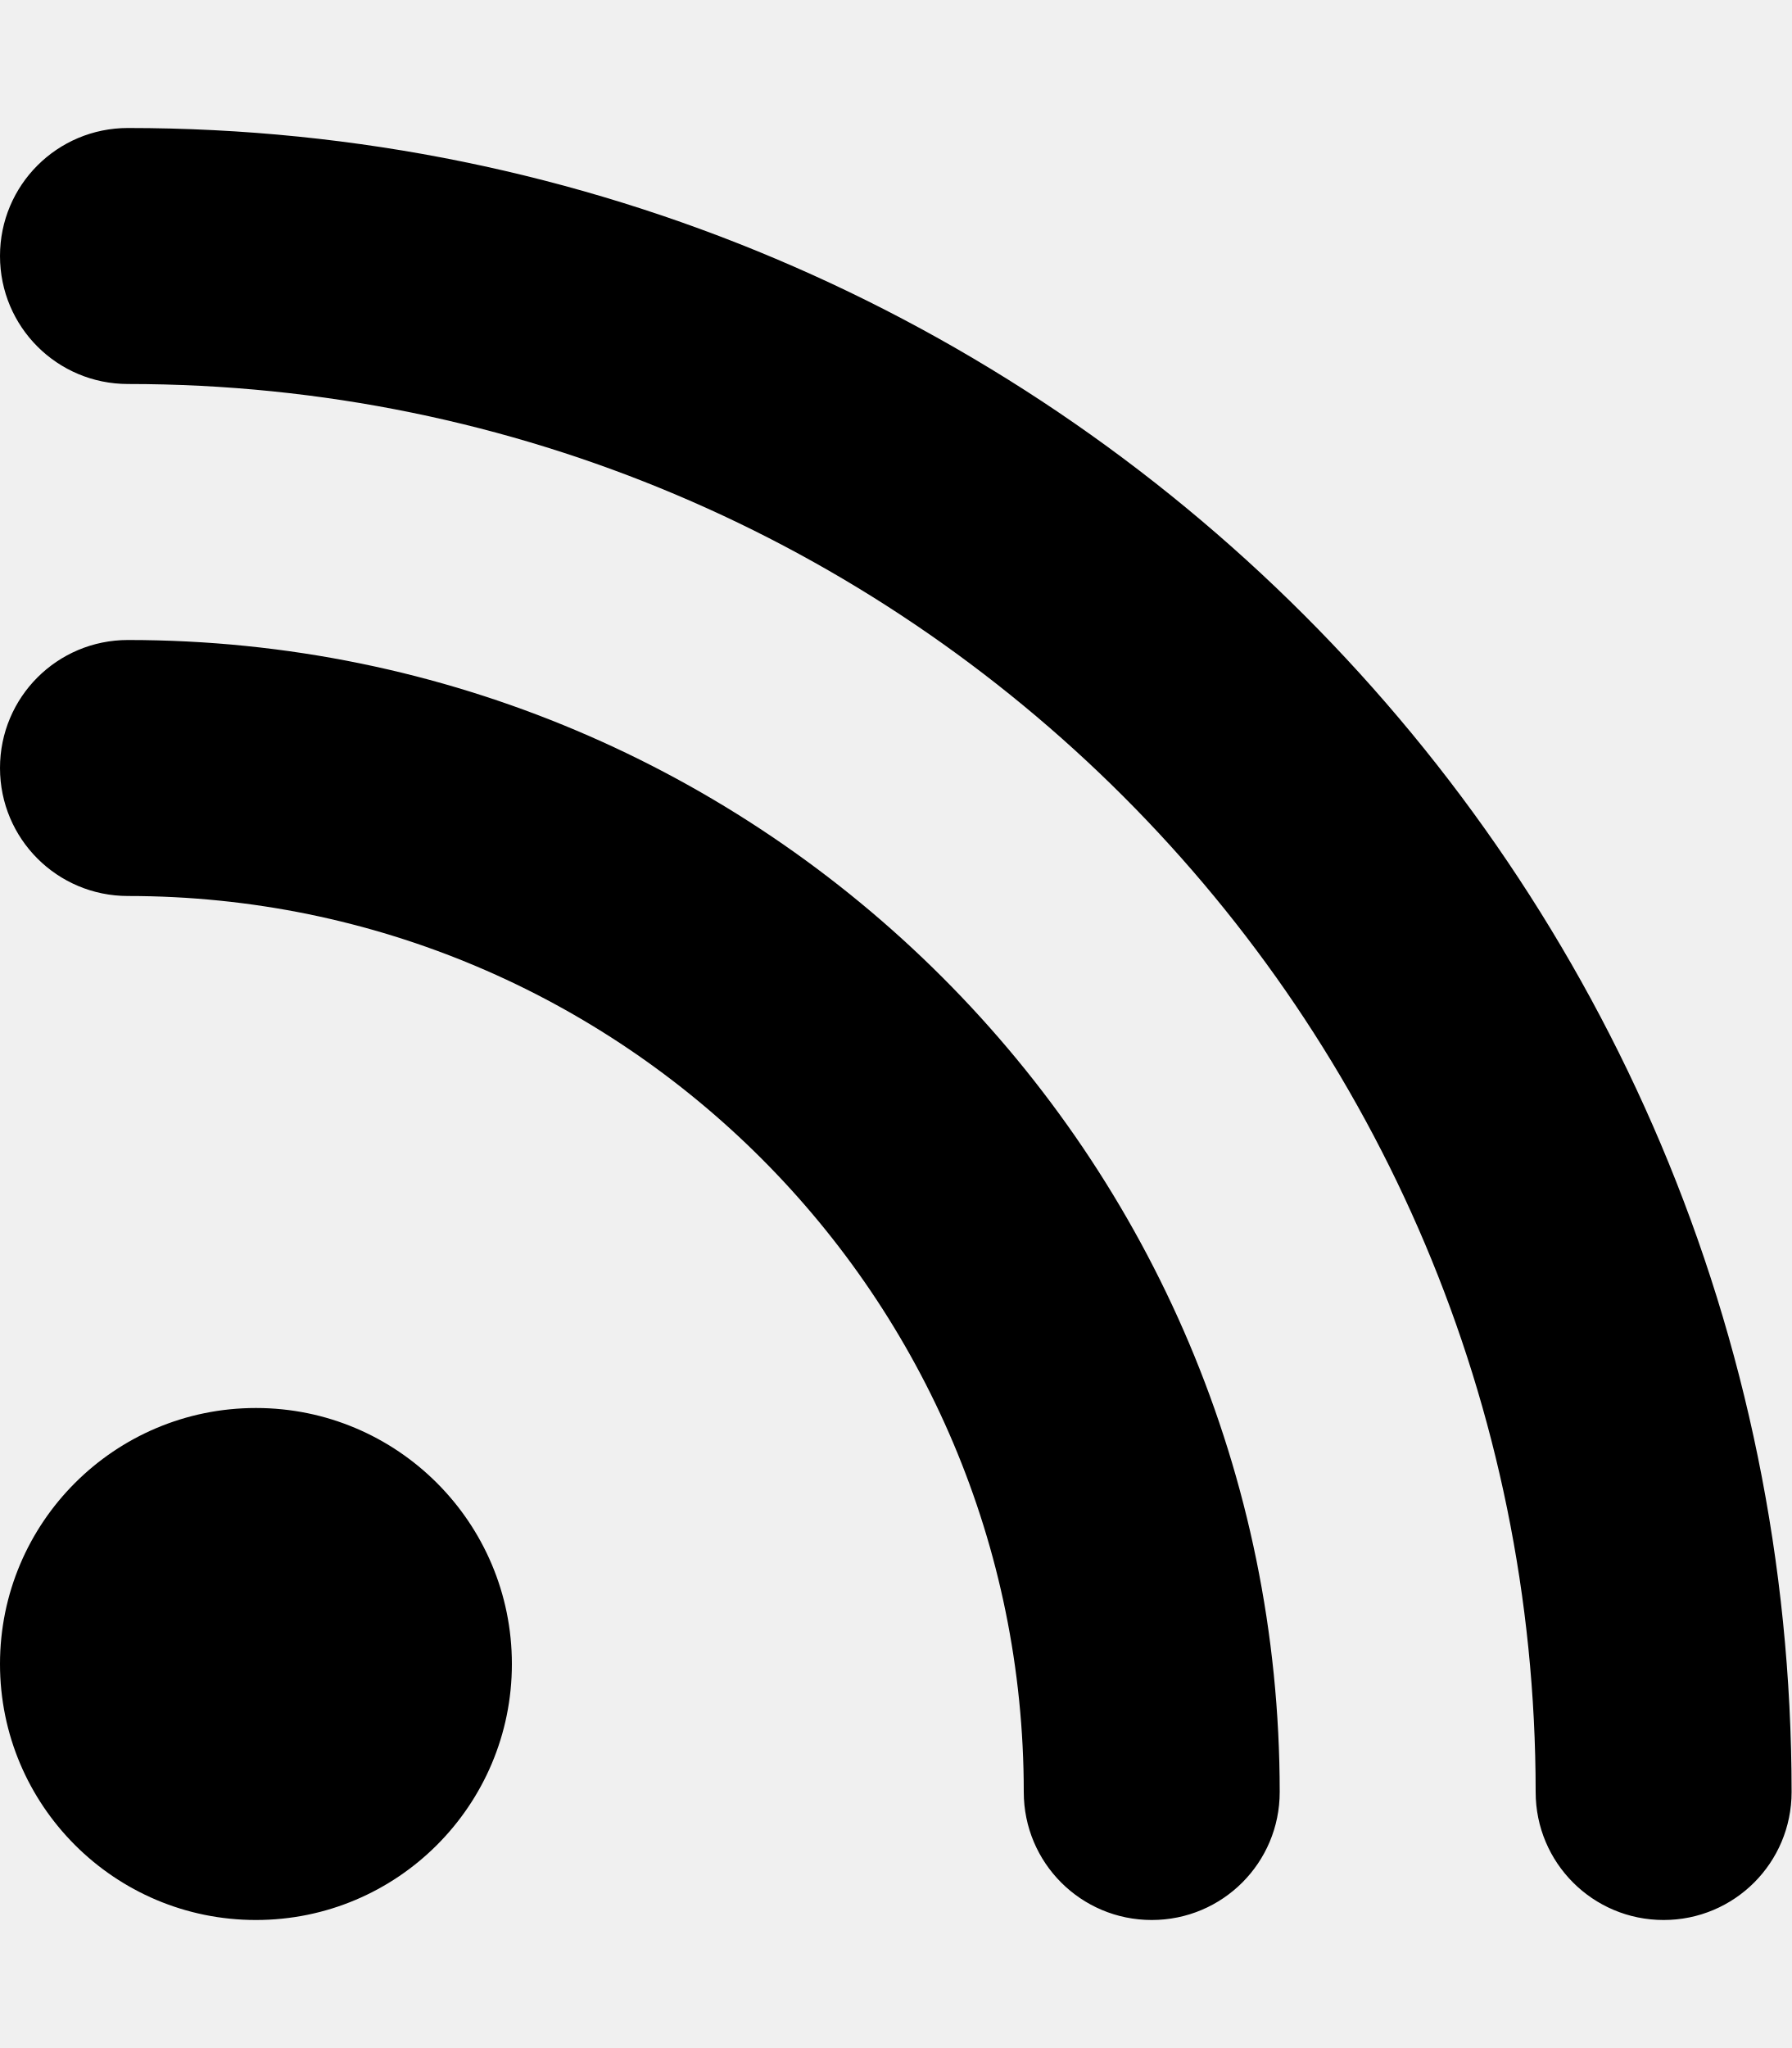
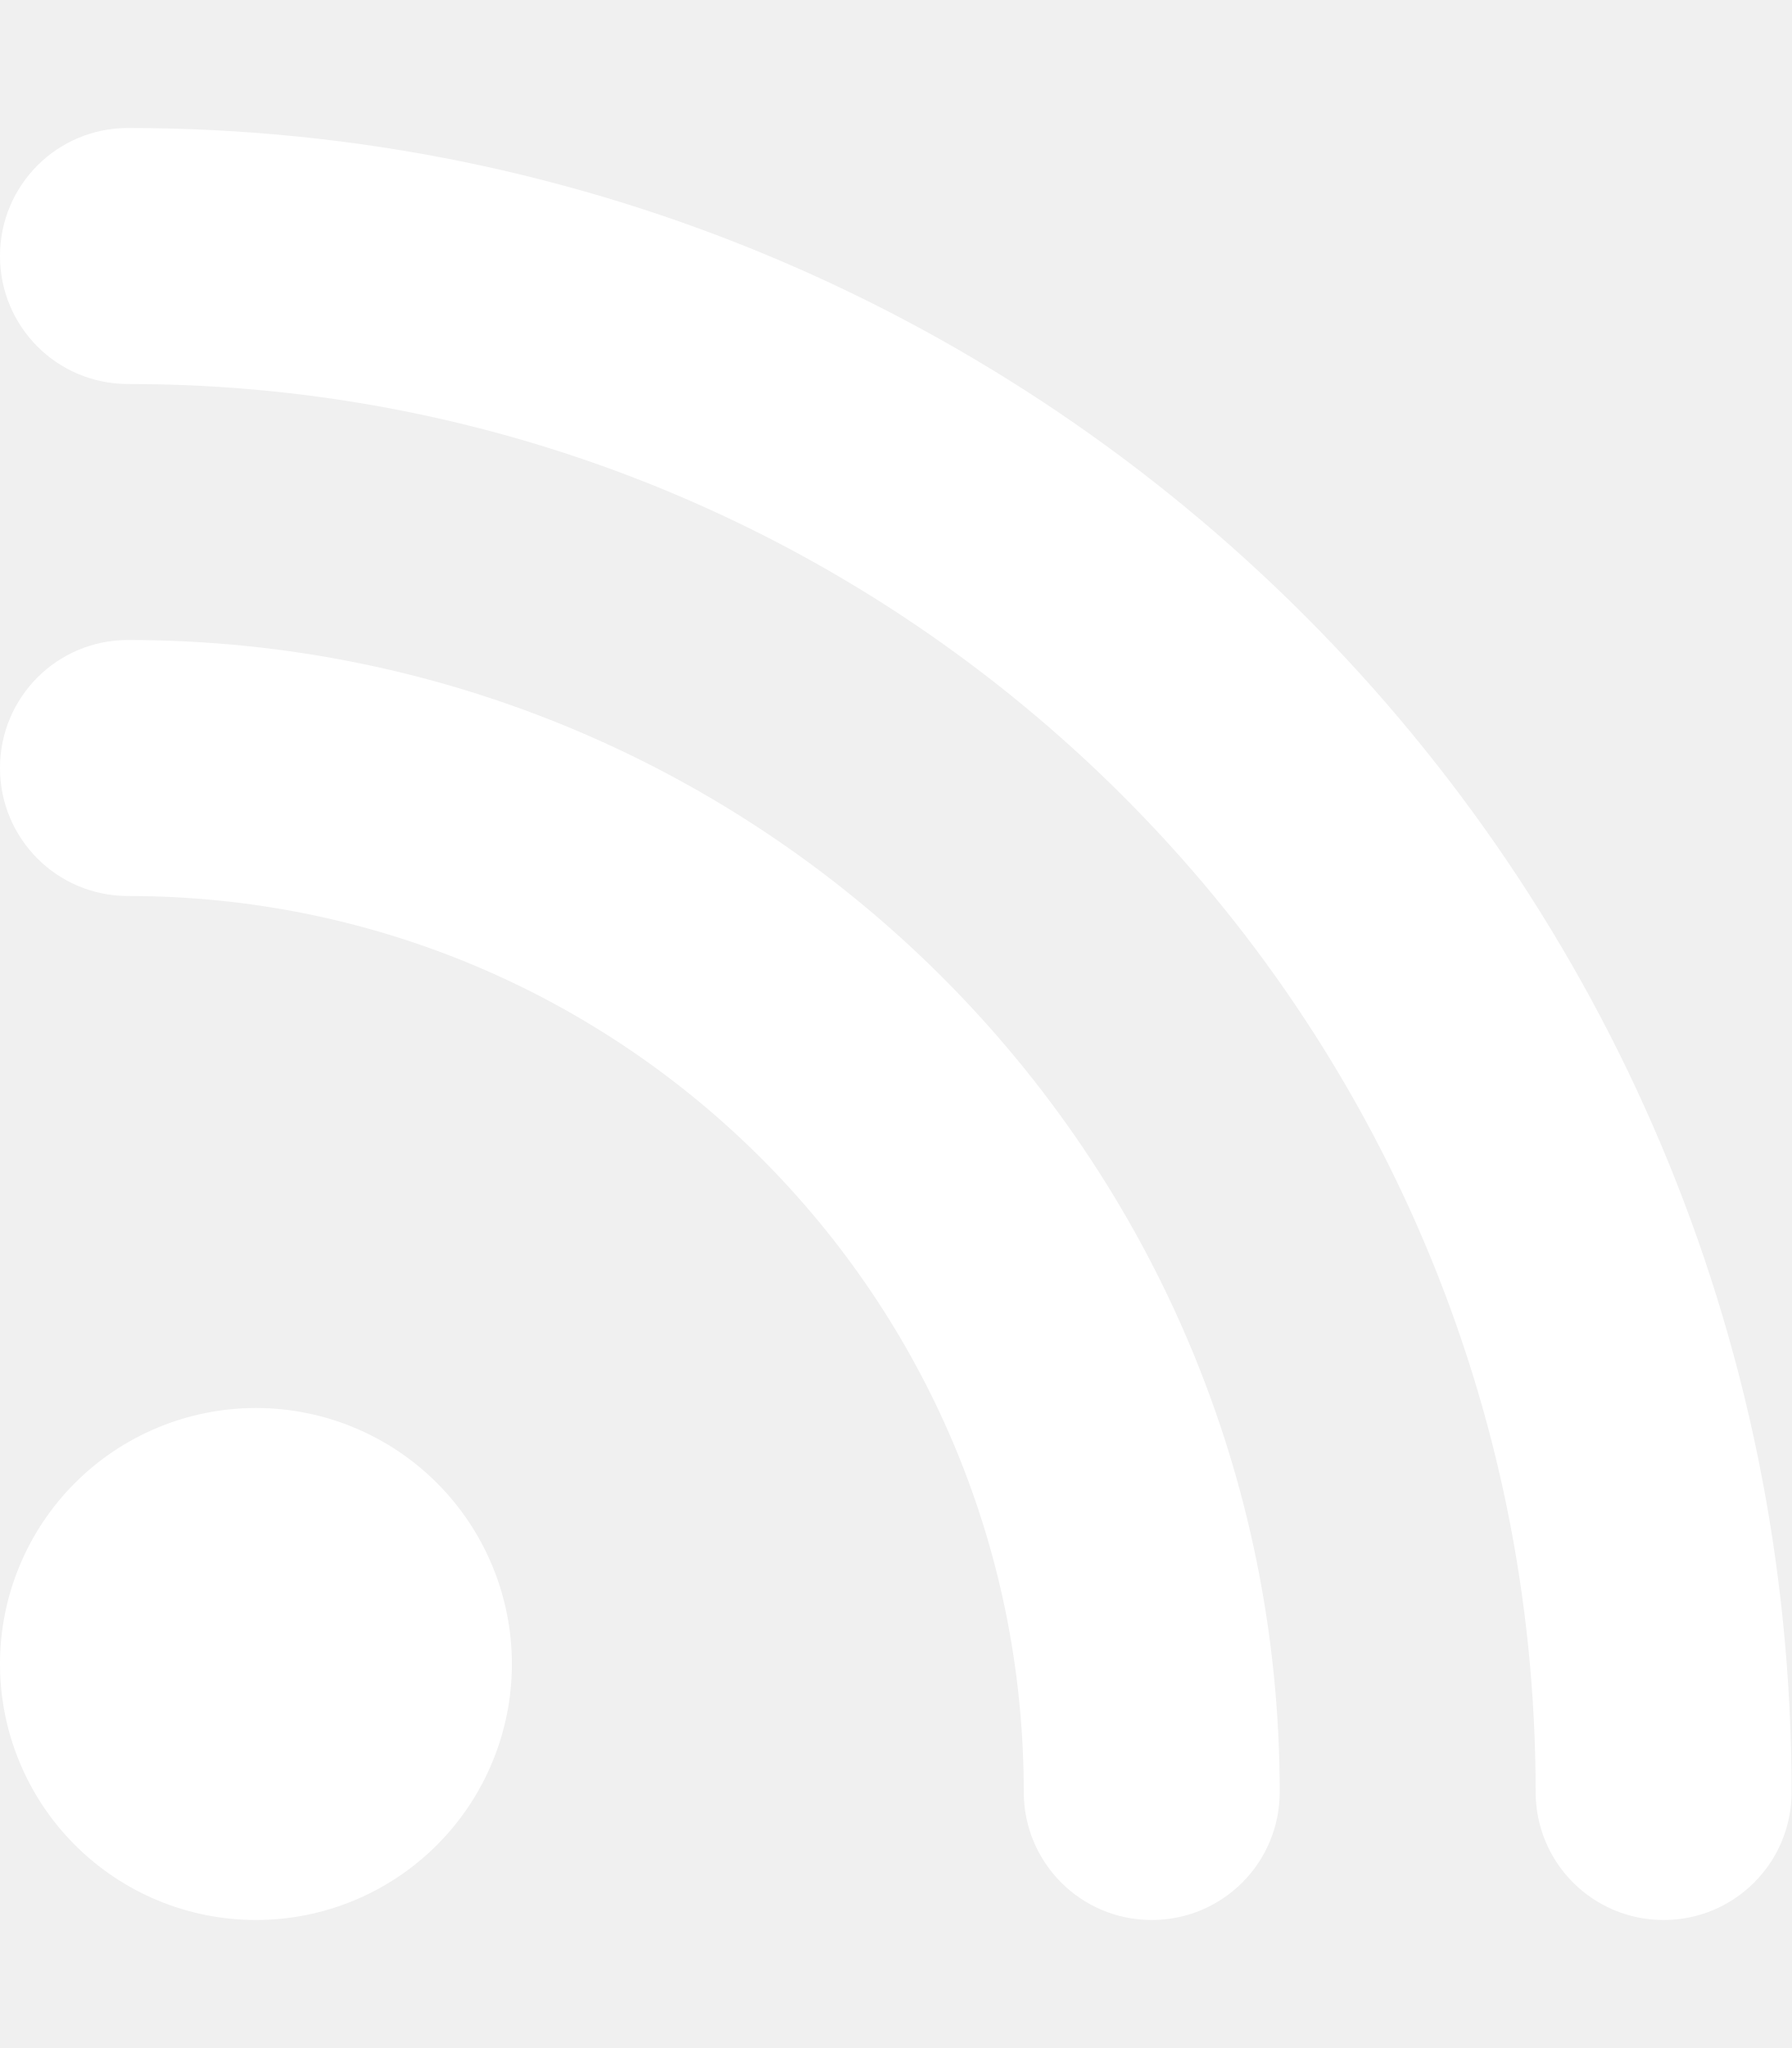
- <svg xmlns="http://www.w3.org/2000/svg" viewBox="0 0 448 512">
-   <path d="M0 64C0 46.3 14.3 32 32 32c229.8 0 416 186.2 416 416c0 17.7-14.3 32-32 32s-32-14.3-32-32C384 253.6 226.4 96 32 96C14.3 96 0 81.7 0 64zM0 416a64 64 0 1 1 128 0A64 64 0 1 1 0 416zM32 160c159.1 0 288 128.9 288 288c0 17.7-14.3 32-32 32s-32-14.3-32-32c0-123.7-100.3-224-224-224c-17.7 0-32-14.3-32-32s14.3-32 32-32z" />
+ <svg xmlns="http://www.w3.org/2000/svg" width="448" height="512" viewBox="0 0 448 512" fill="none">
+   <path d="M0 64C0 46.3 14.3 32 32 32C261.8 32 448 218.2 448 448C448 465.7 433.7 480 416 480C398.3 480 384 465.7 384 448C384 253.6 226.4 96 32 96C14.3 96 0 81.7 0 64ZM0 416C0 399.026 6.743 382.748 18.745 370.745C30.747 358.743 47.026 352 64 352C80.974 352 97.252 358.743 109.255 370.745C121.257 382.748 128 399.026 128 416C128 432.974 121.257 449.252 109.255 461.255C97.252 473.257 80.974 480 64 480C47.026 480 30.747 473.257 18.745 461.255C6.743 449.252 0 432.974 0 416ZM32 160C191.1 160 320 288.9 320 448C320 465.7 305.7 480 288 480C270.3 480 256 465.7 256 448C256 324.3 155.7 224 32 224C14.3 224 0 209.7 0 192C0 174.3 14.3 160 32 160Z" fill="white" />
</svg>
